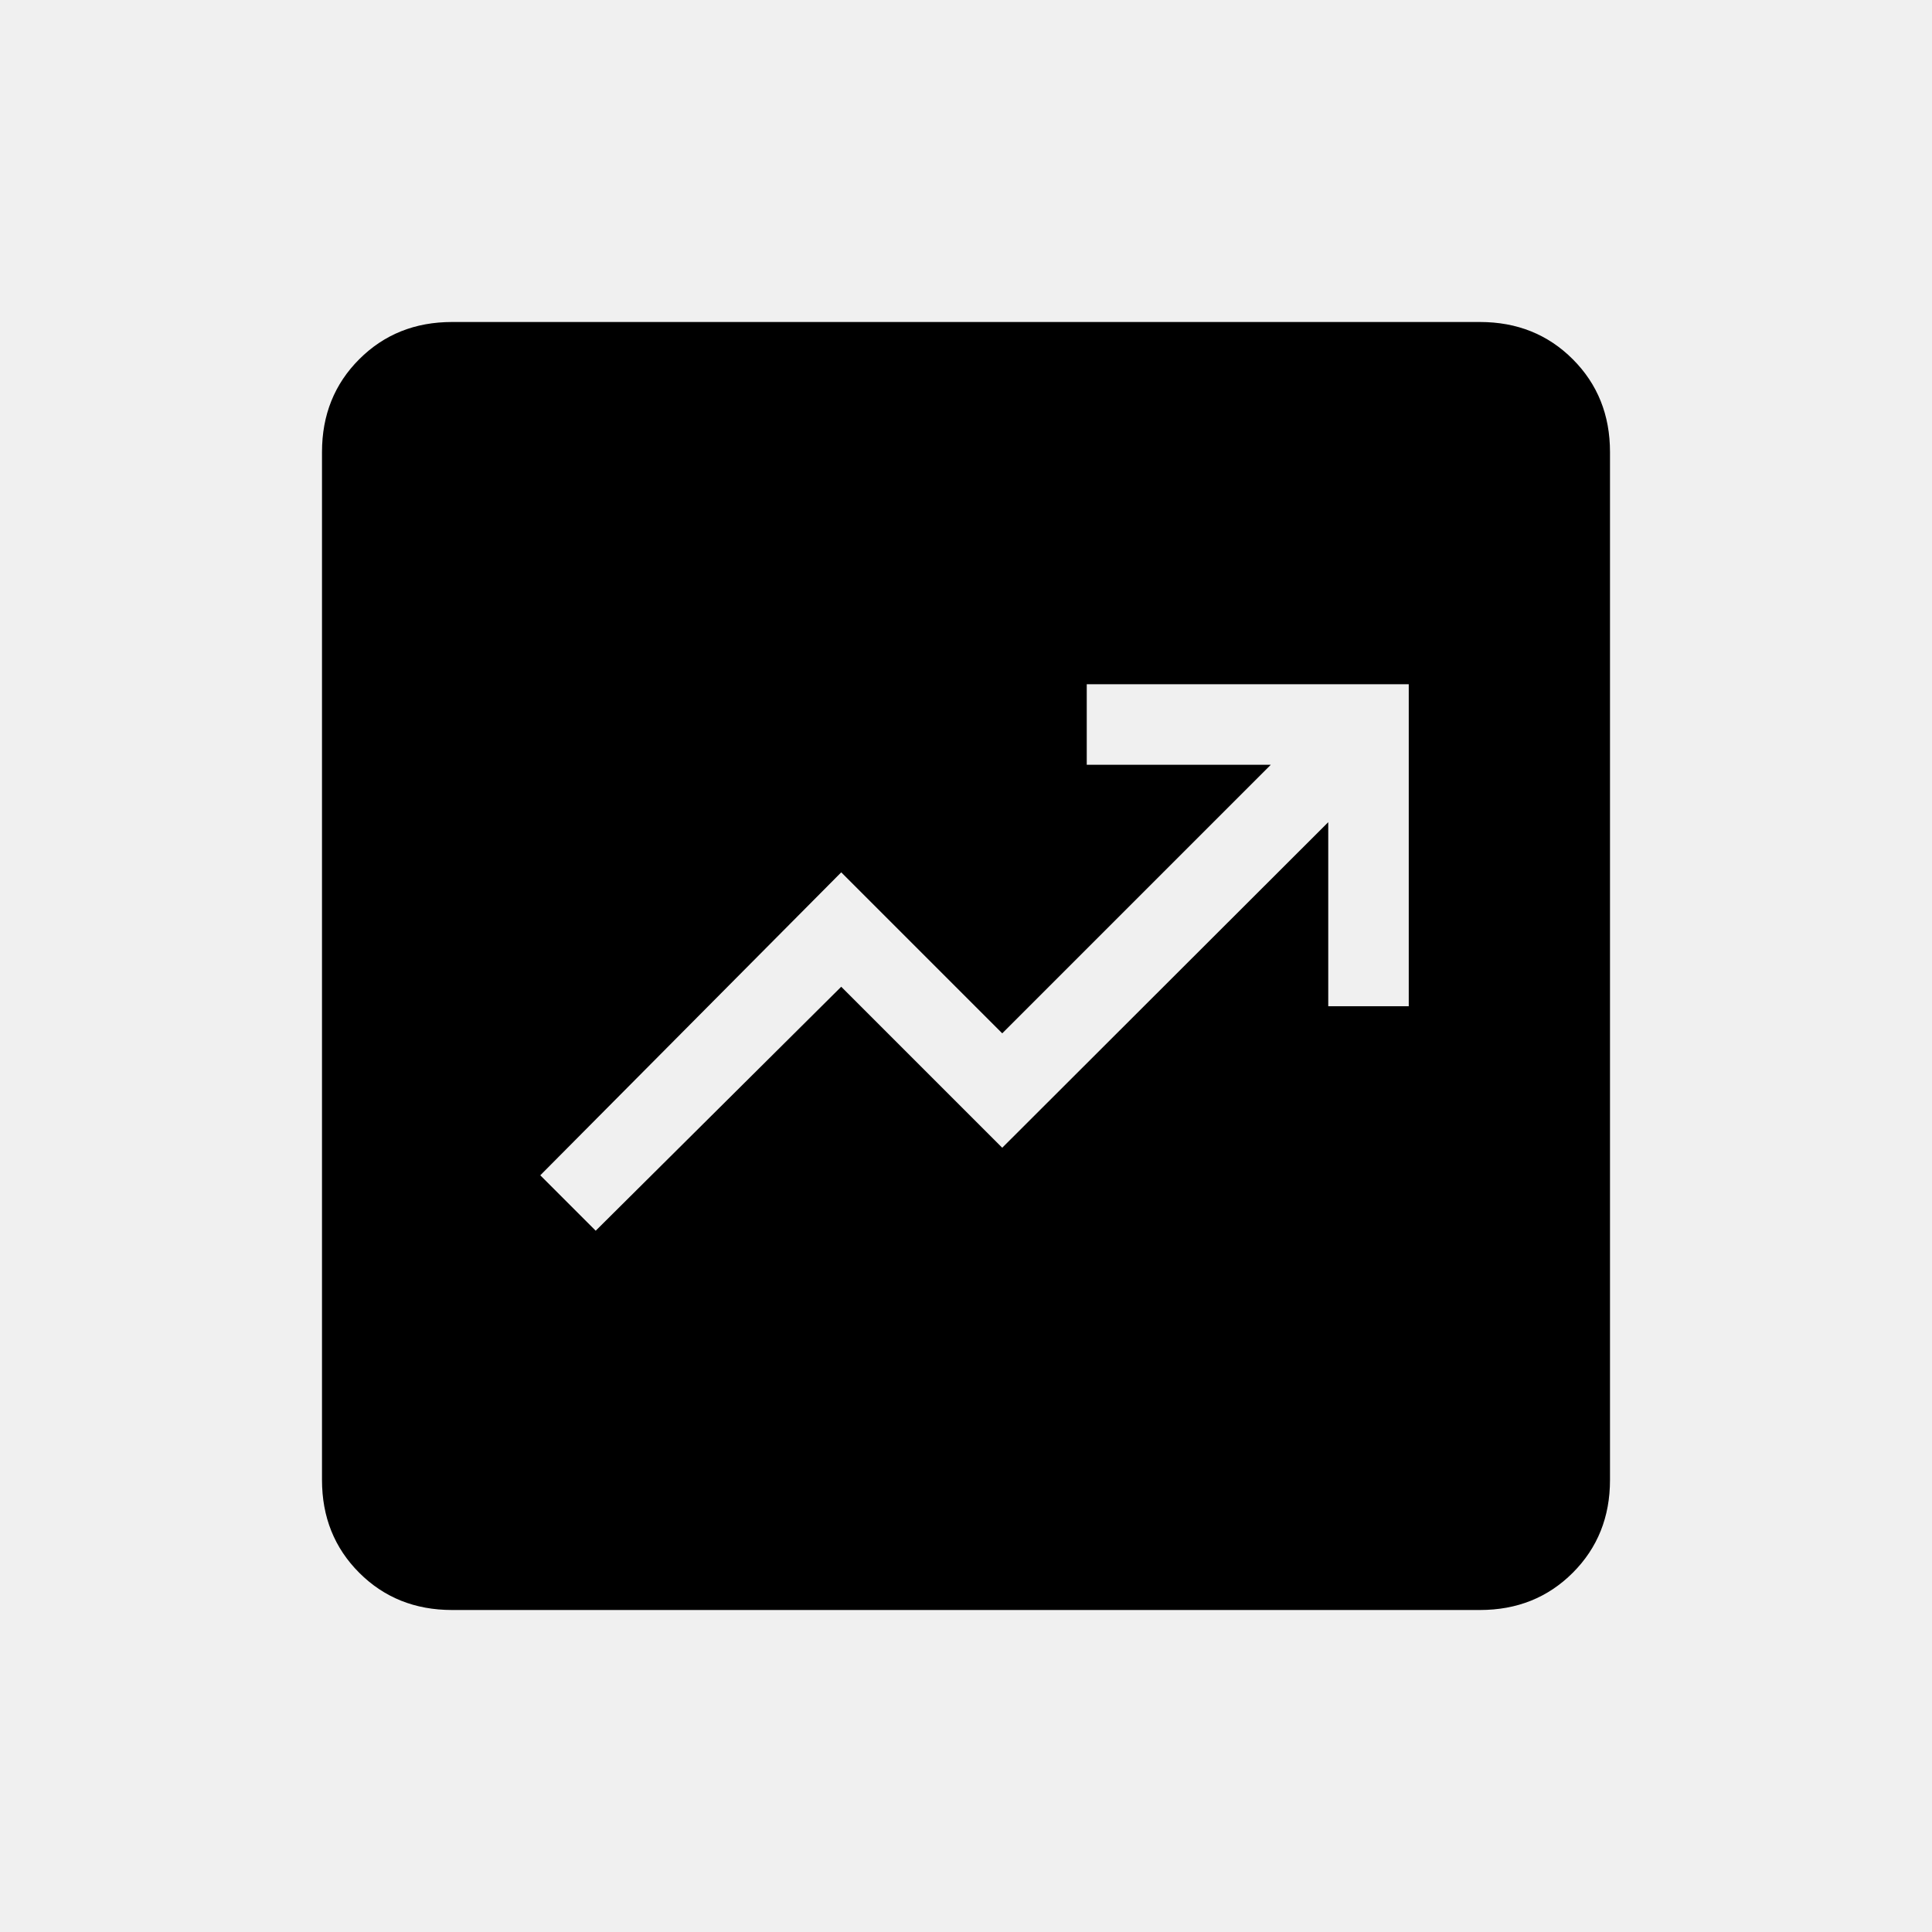
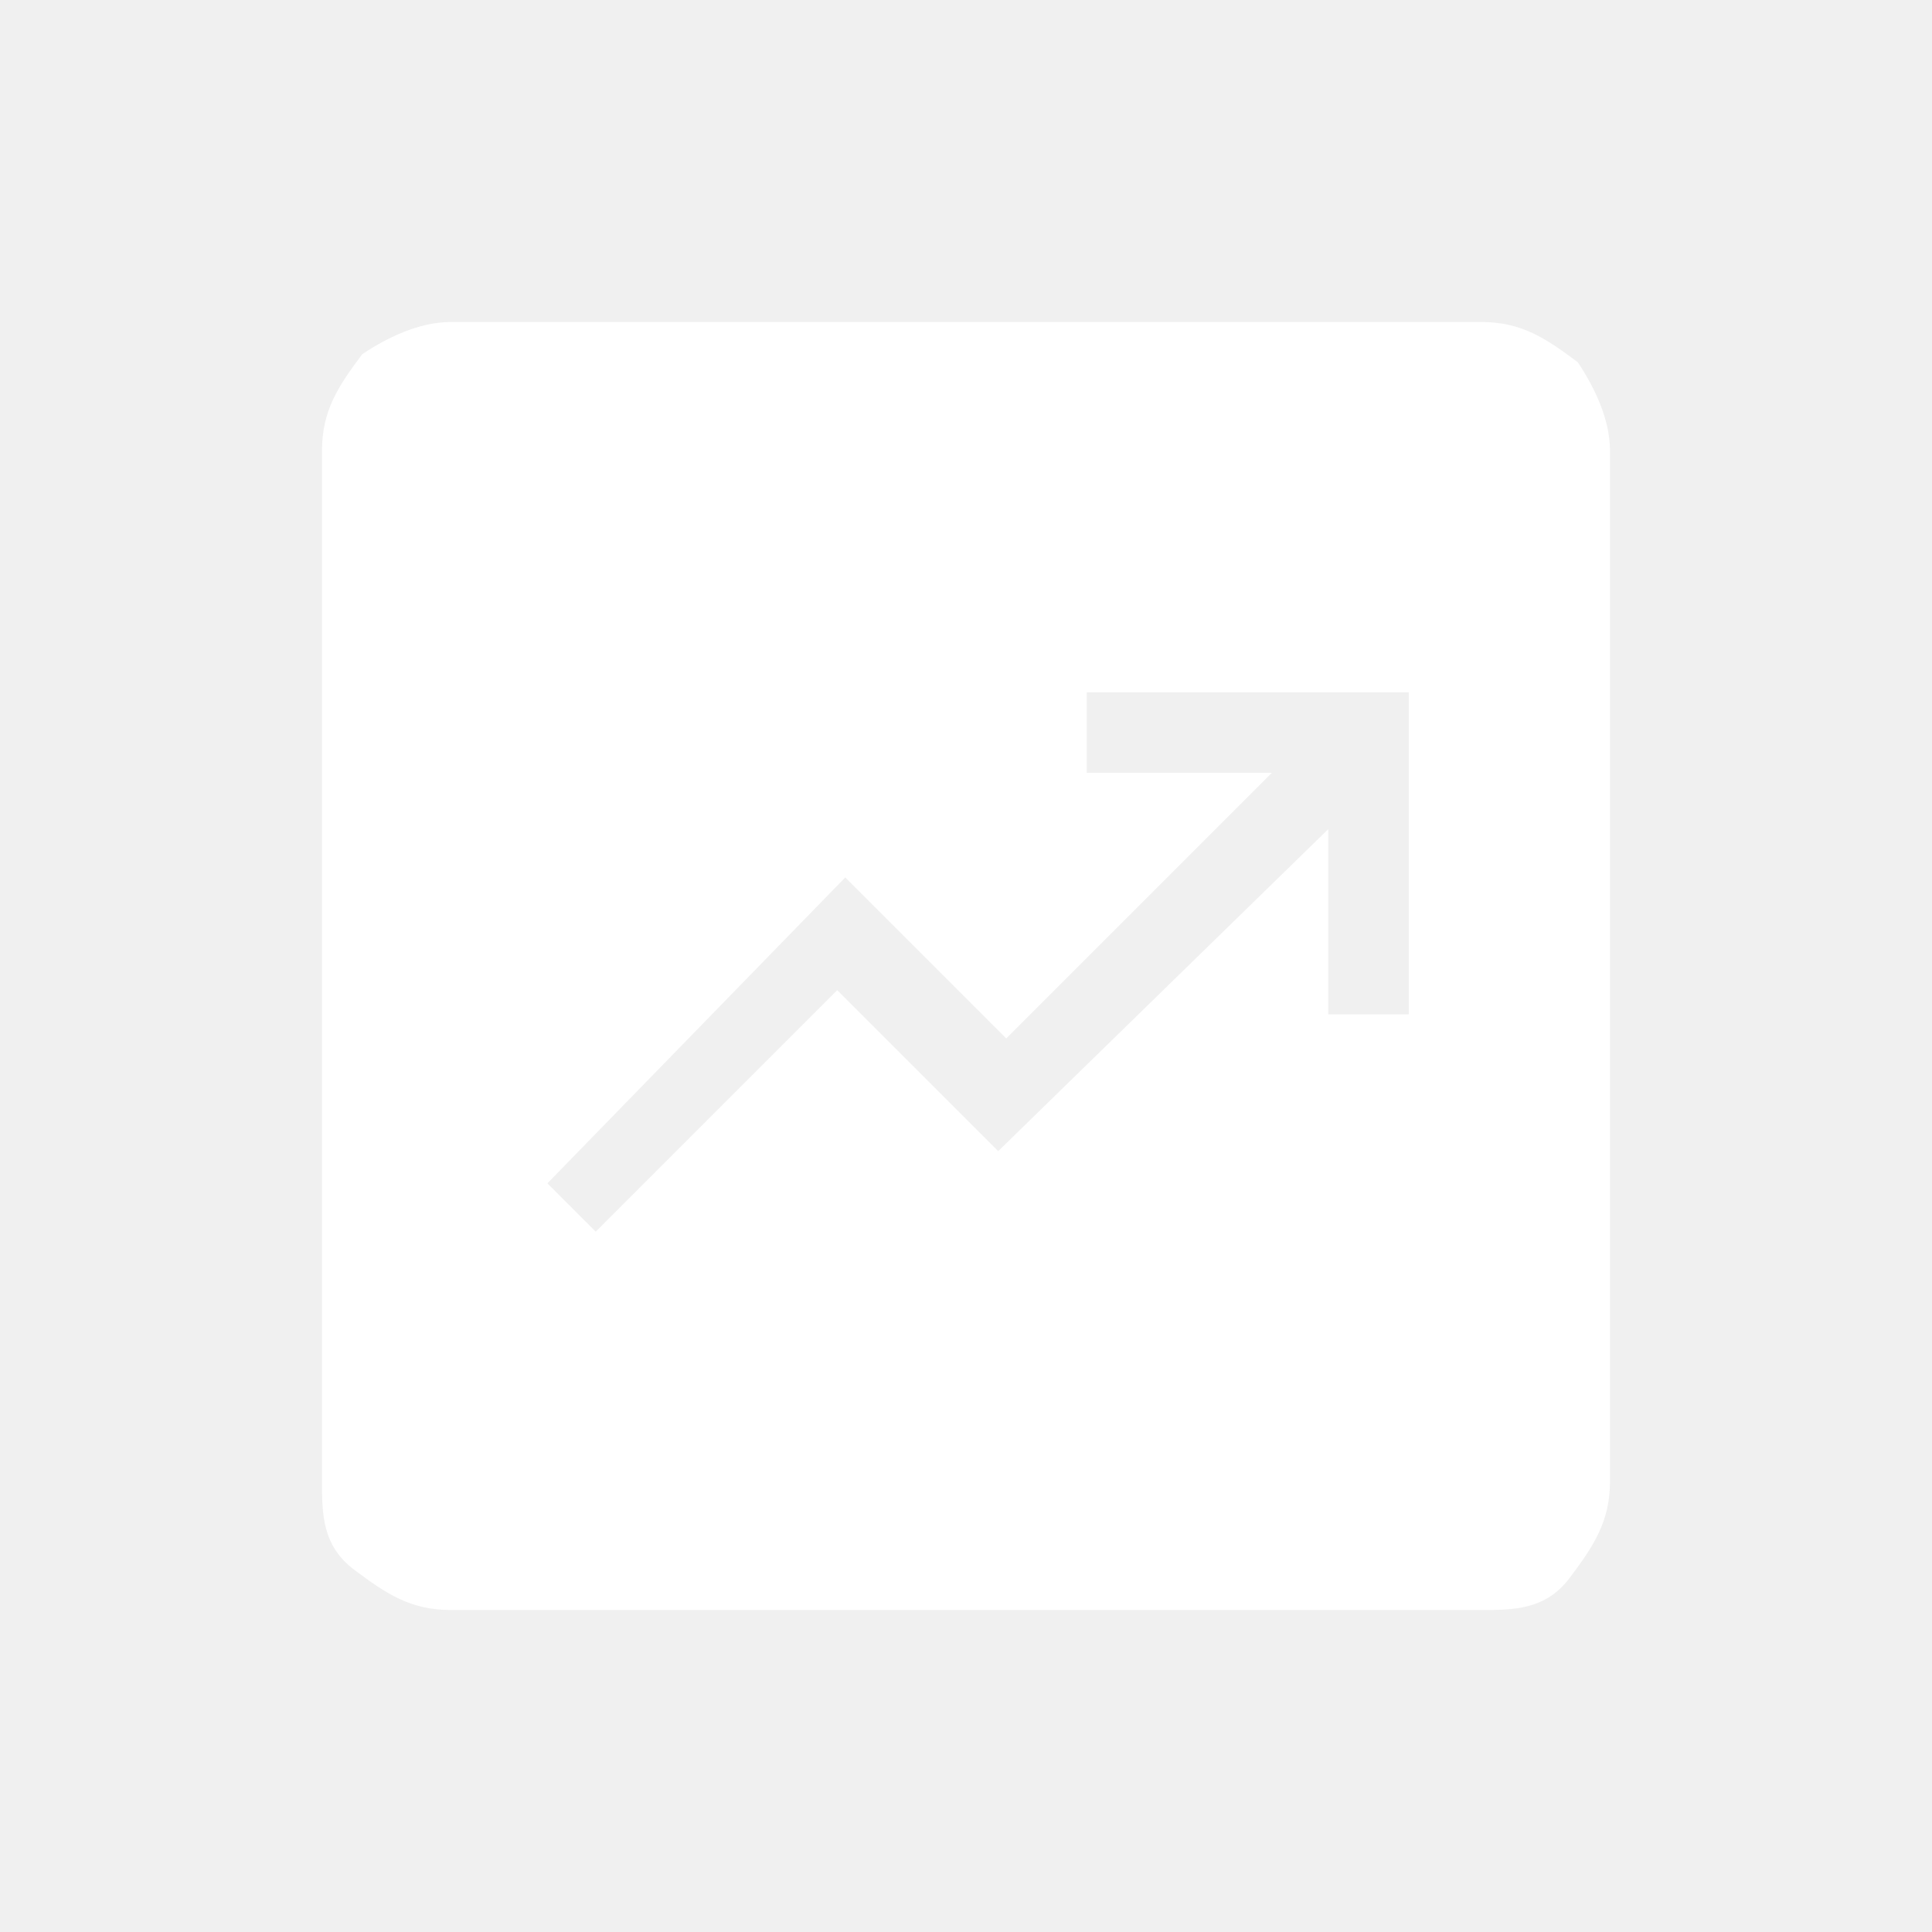
- <svg xmlns="http://www.w3.org/2000/svg" height="24" viewBox="0 -960 960 960" width="24">
-   <path d="m296-348.461 122-121.231 80 80 162-161.769V-460h40v-160H540v40h91.461L498-446.539l-80-80L268.461-376 296-348.461ZM224.615-160Q197-160 178.5-178.5 160-197 160-224.615v-510.77Q160-763 178.5-781.5 197-800 224.615-800h510.77Q763-800 781.5-781.5 800-763 800-735.385v510.77Q800-197 781.5-178.5 763-160 735.385-160h-510.77Z" />
+ <svg xmlns="http://www.w3.org/2000/svg" version="1.1" id="圖層_1" x="0px" y="0px" viewBox="0 0 24 24" style="enable-background:new 0 0 24 24;" xml:space="preserve">
+   <style type="text/css">
+ 	.st0{fill:#FFFFFF;}
+ </style>
+   <path class="st0" d="M7.4,15.3l3-3l2,2l4.1-4v2.3h1v-4h-4v1h2.3l-3.3,3.3l-2-2l-3.7,3.8L7.4,15.3z M5.6,20c-0.5,0-0.8-0.2-1.2-0.5  S4,18.8,4,18.4V5.6c0-0.5,0.2-0.8,0.5-1.2C4.8,4.2,5.2,4,5.6,4h12.8c0.5,0,0.8,0.2,1.2,0.5C19.8,4.8,20,5.2,20,5.6v12.8  c0,0.5-0.2,0.8-0.5,1.2S18.8,20,18.4,20C18.4,20,5.6,20,5.6,20z" />
</svg>
